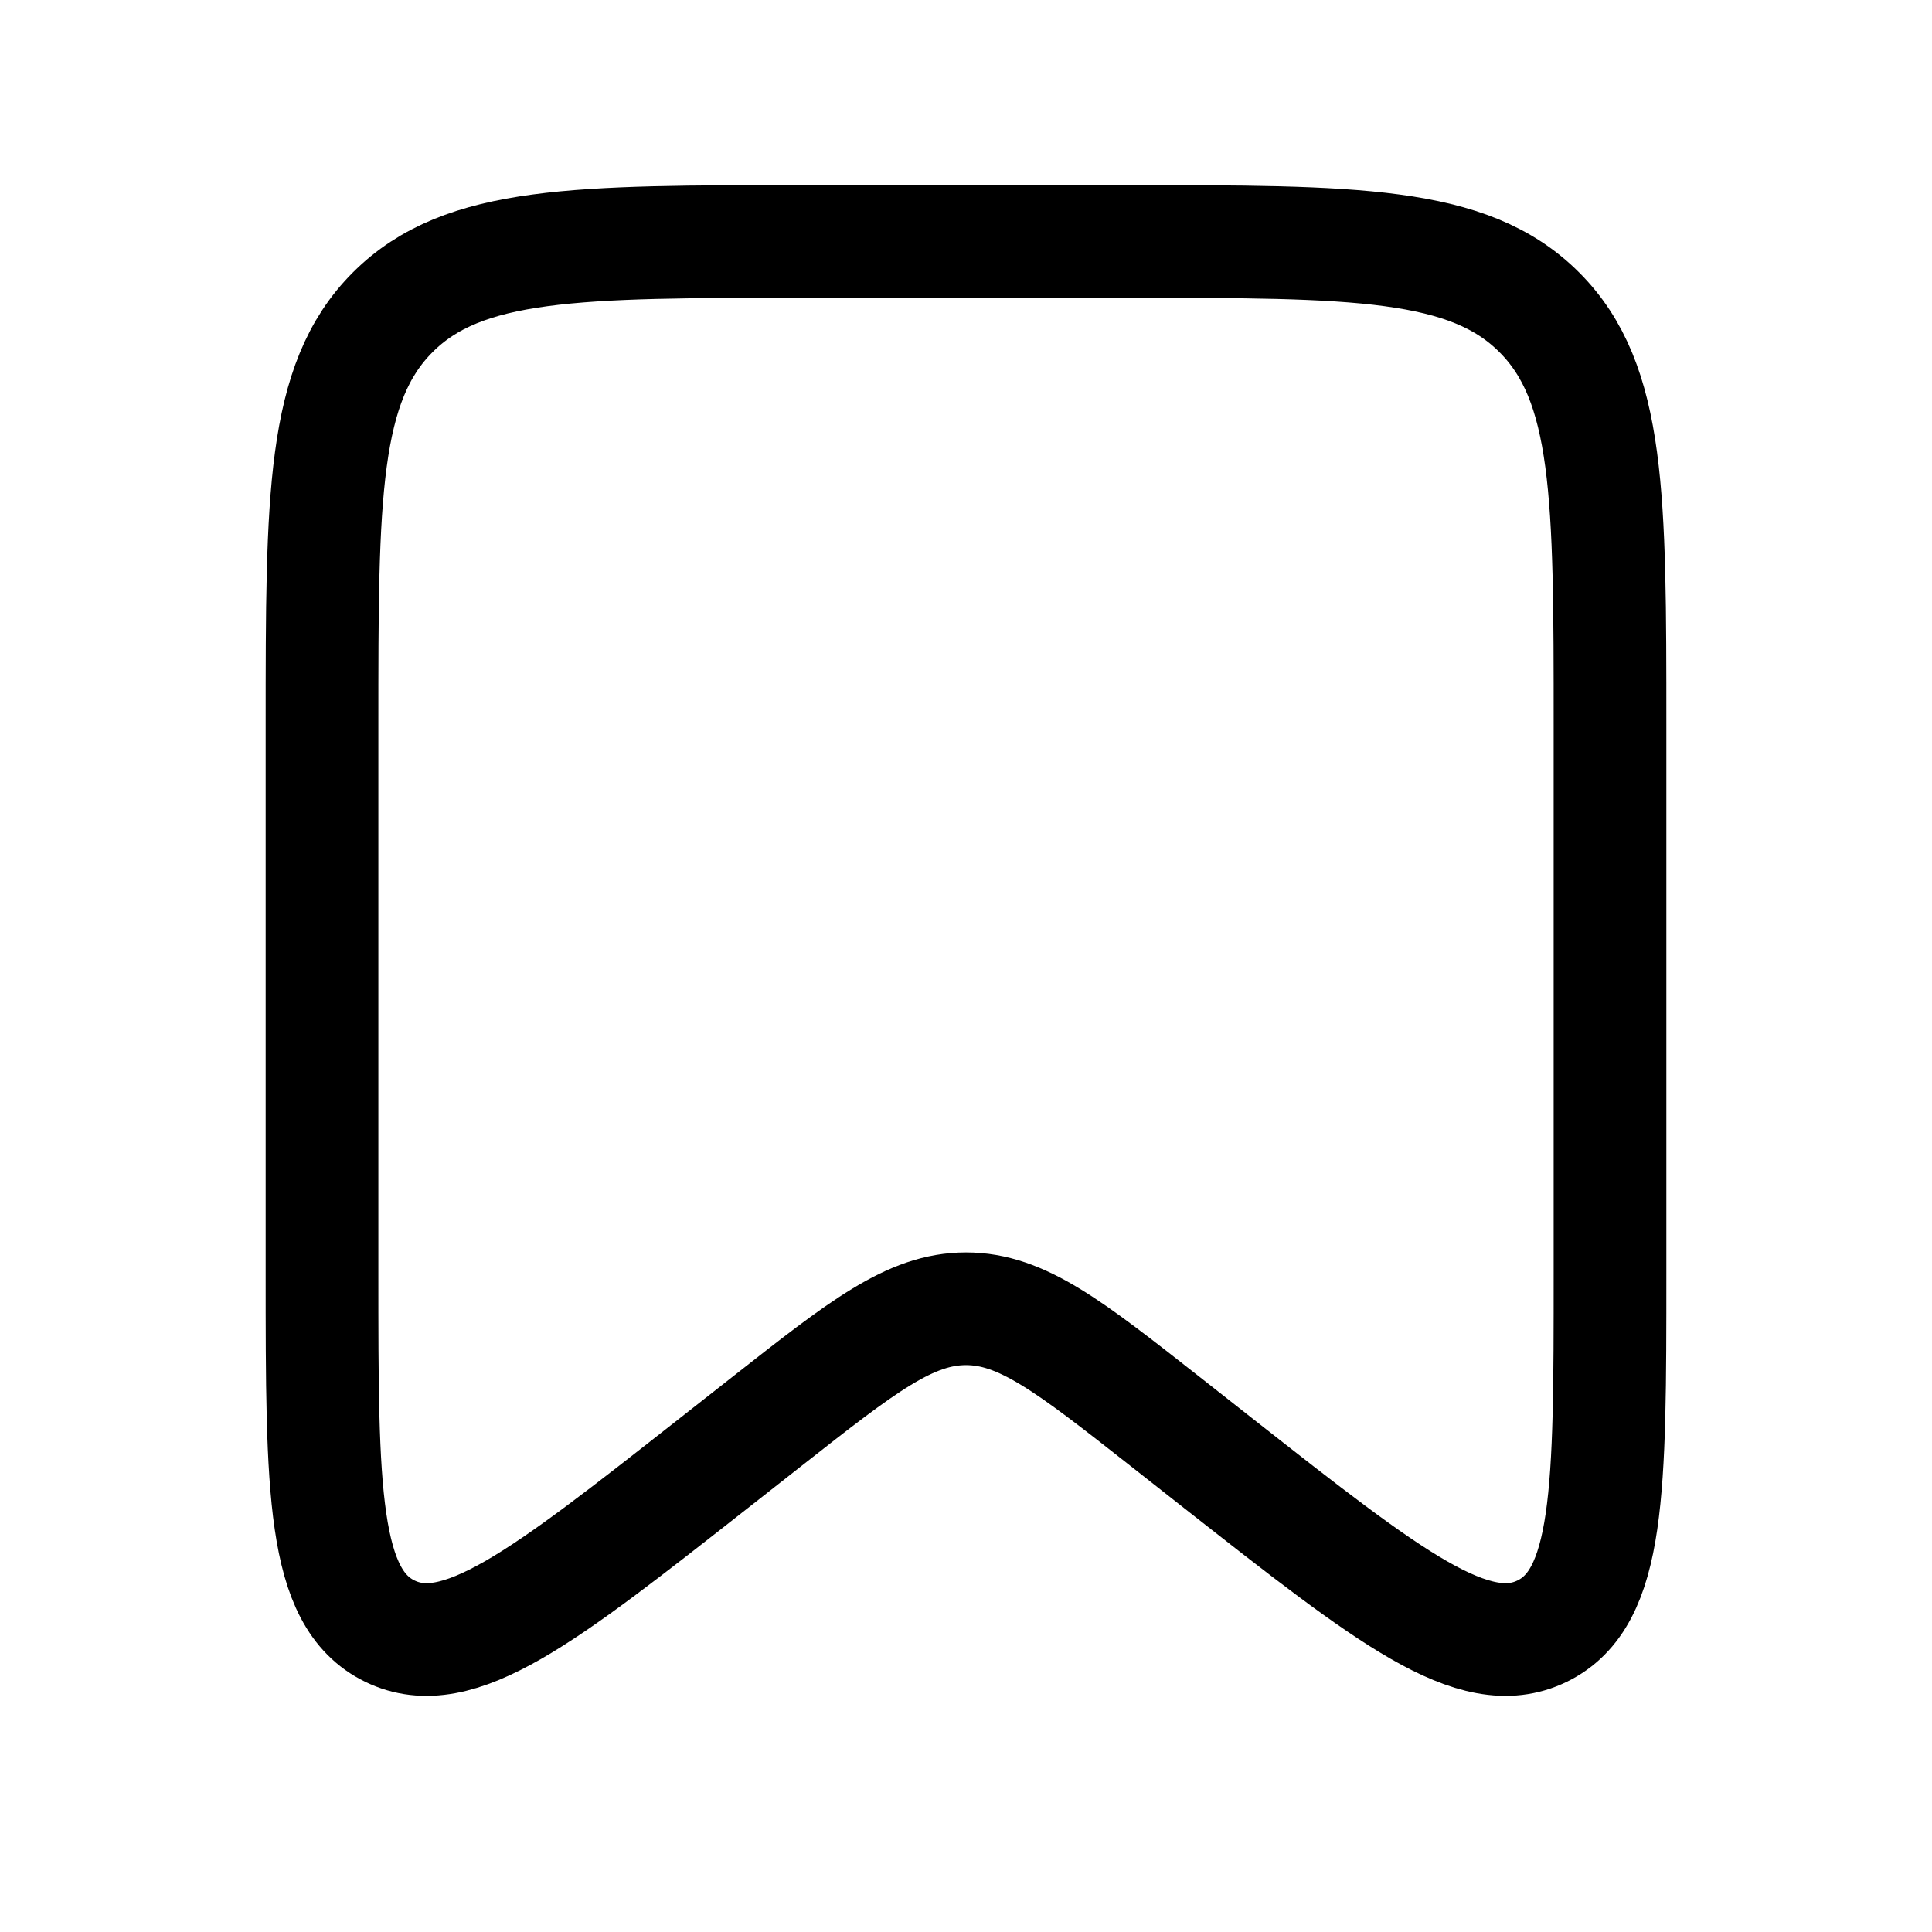
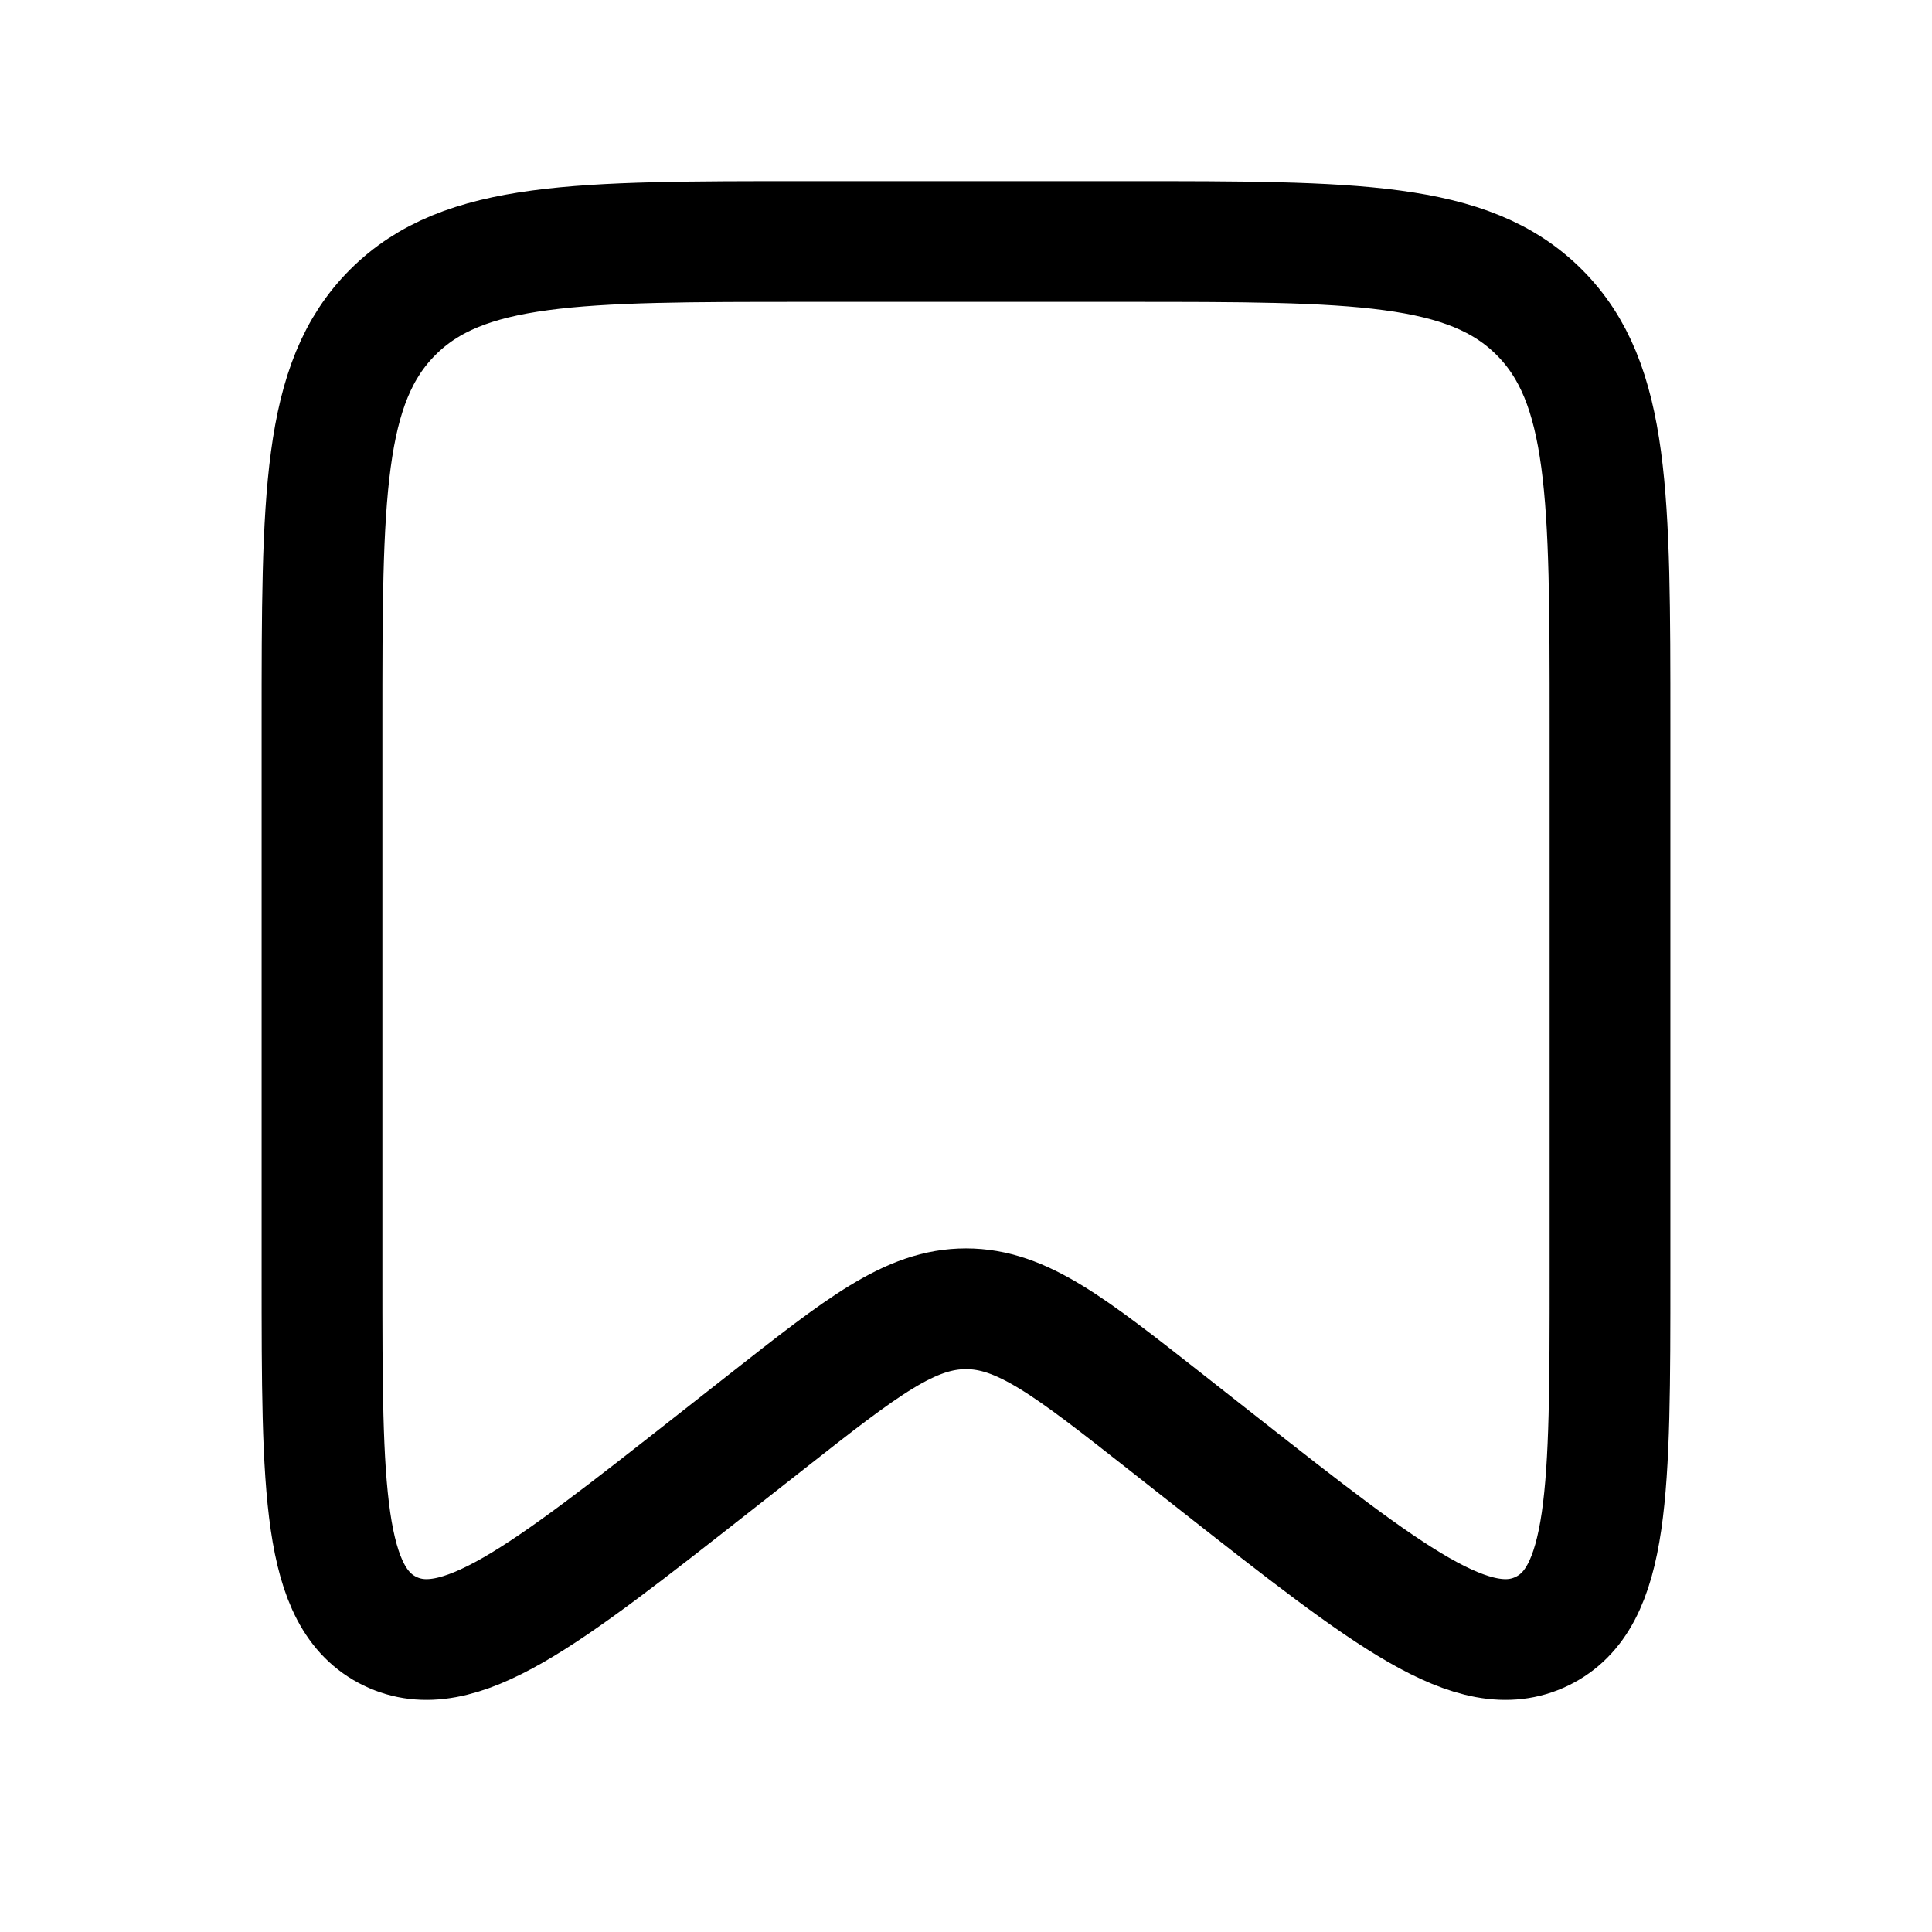
<svg xmlns="http://www.w3.org/2000/svg" width="24" height="24" viewBox="0 0 24 24" fill="none">
-   <path d="M4 9C4 6.172 4 4.757 4.879 3.879C5.757 3 7.172 3 10 3H14C16.828 3 18.243 3 19.121 3.879C20 4.757 20 6.172 20 9V15.828C20 18.511 20 19.852 19.156 20.263C18.311 20.673 17.256 19.844 15.146 18.187L14.471 17.656C13.285 16.724 12.692 16.258 12 16.258C11.308 16.258 10.715 16.724 9.529 17.656L8.853 18.187C6.744 19.844 5.689 20.673 4.844 20.263C4 19.852 4 18.511 4 15.828V9Z" stroke="currentColor" stroke-width="1.4" />
+   <path d="M4 9C4 6.172 4 4.757 4.879 3.879C5.757 3 7.172 3 10 3H14C16.828 3 18.243 3 19.121 3.879C20 4.757 20 6.172 20 9V15.828C20 18.511 20 19.852 19.156 20.263C18.311 20.673 17.256 19.844 15.146 18.187L14.471 17.656C13.285 16.724 12.692 16.258 12 16.258C11.308 16.258 10.715 16.724 9.529 17.656L8.853 18.187C6.744 19.844 5.689 20.673 4.844 20.263C4 19.852 4 18.511 4 15.828V9Z" stroke="currentColor" stroke-width="1.5" />
</svg>
